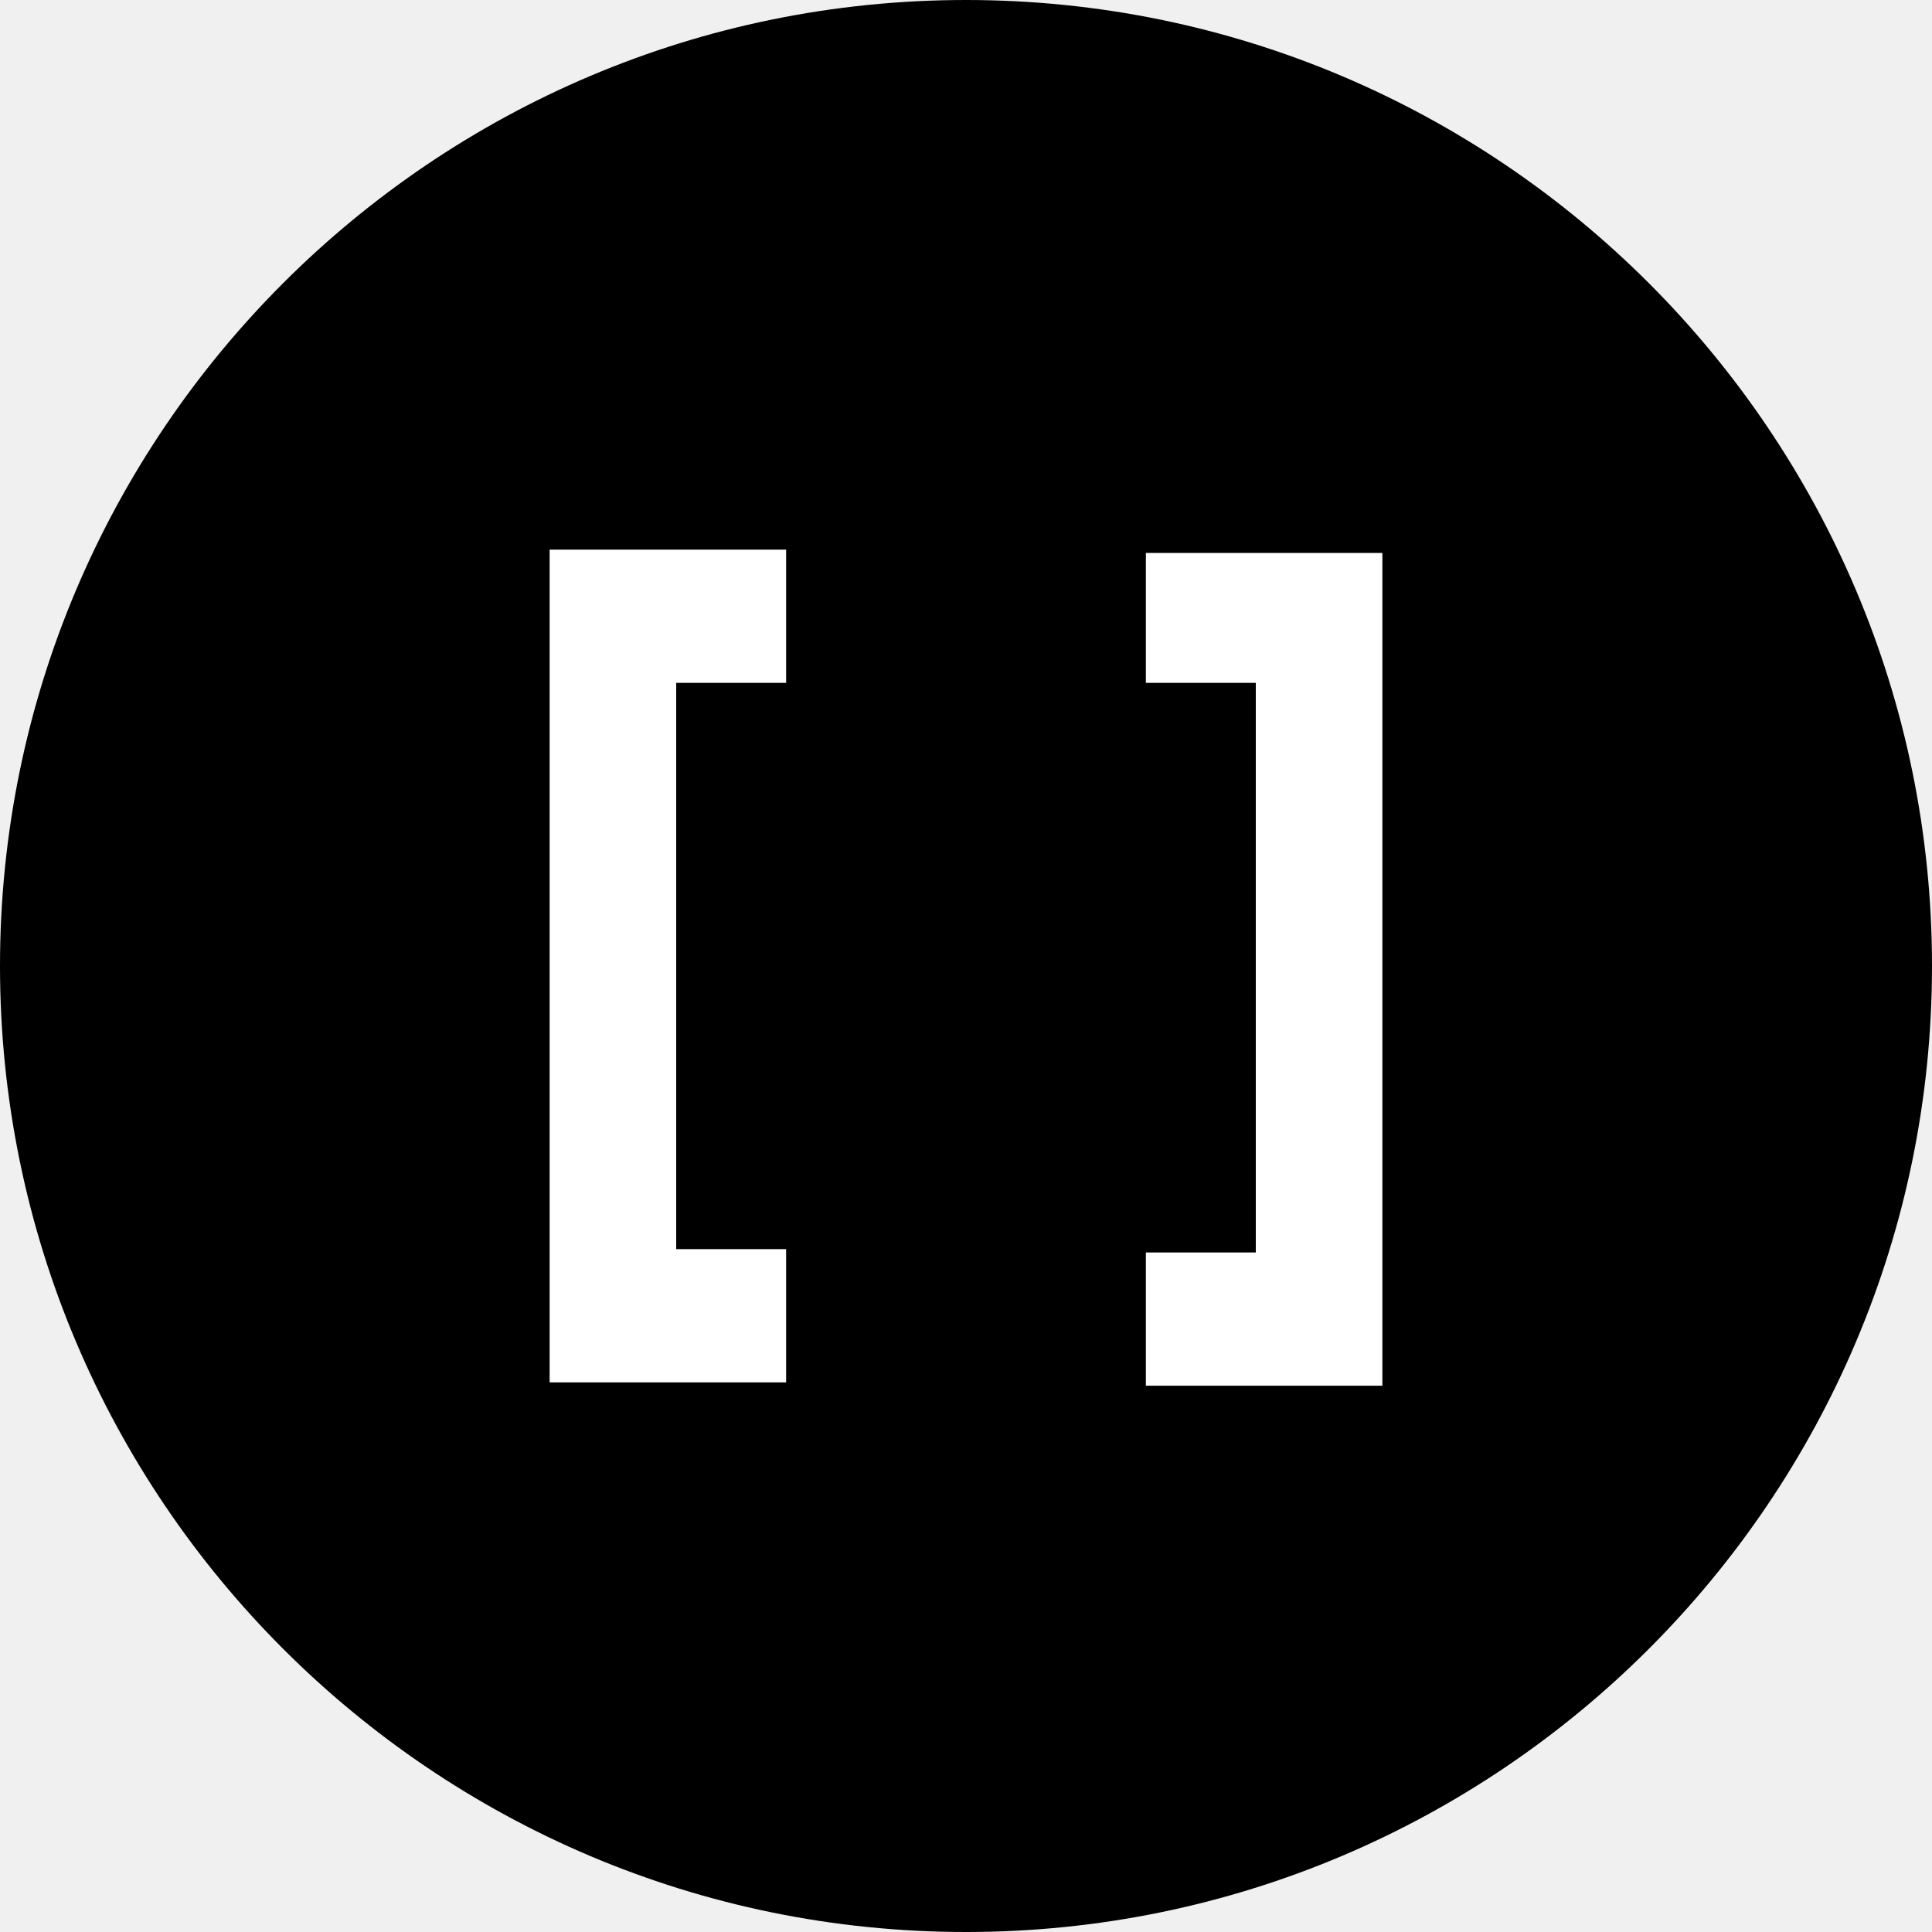
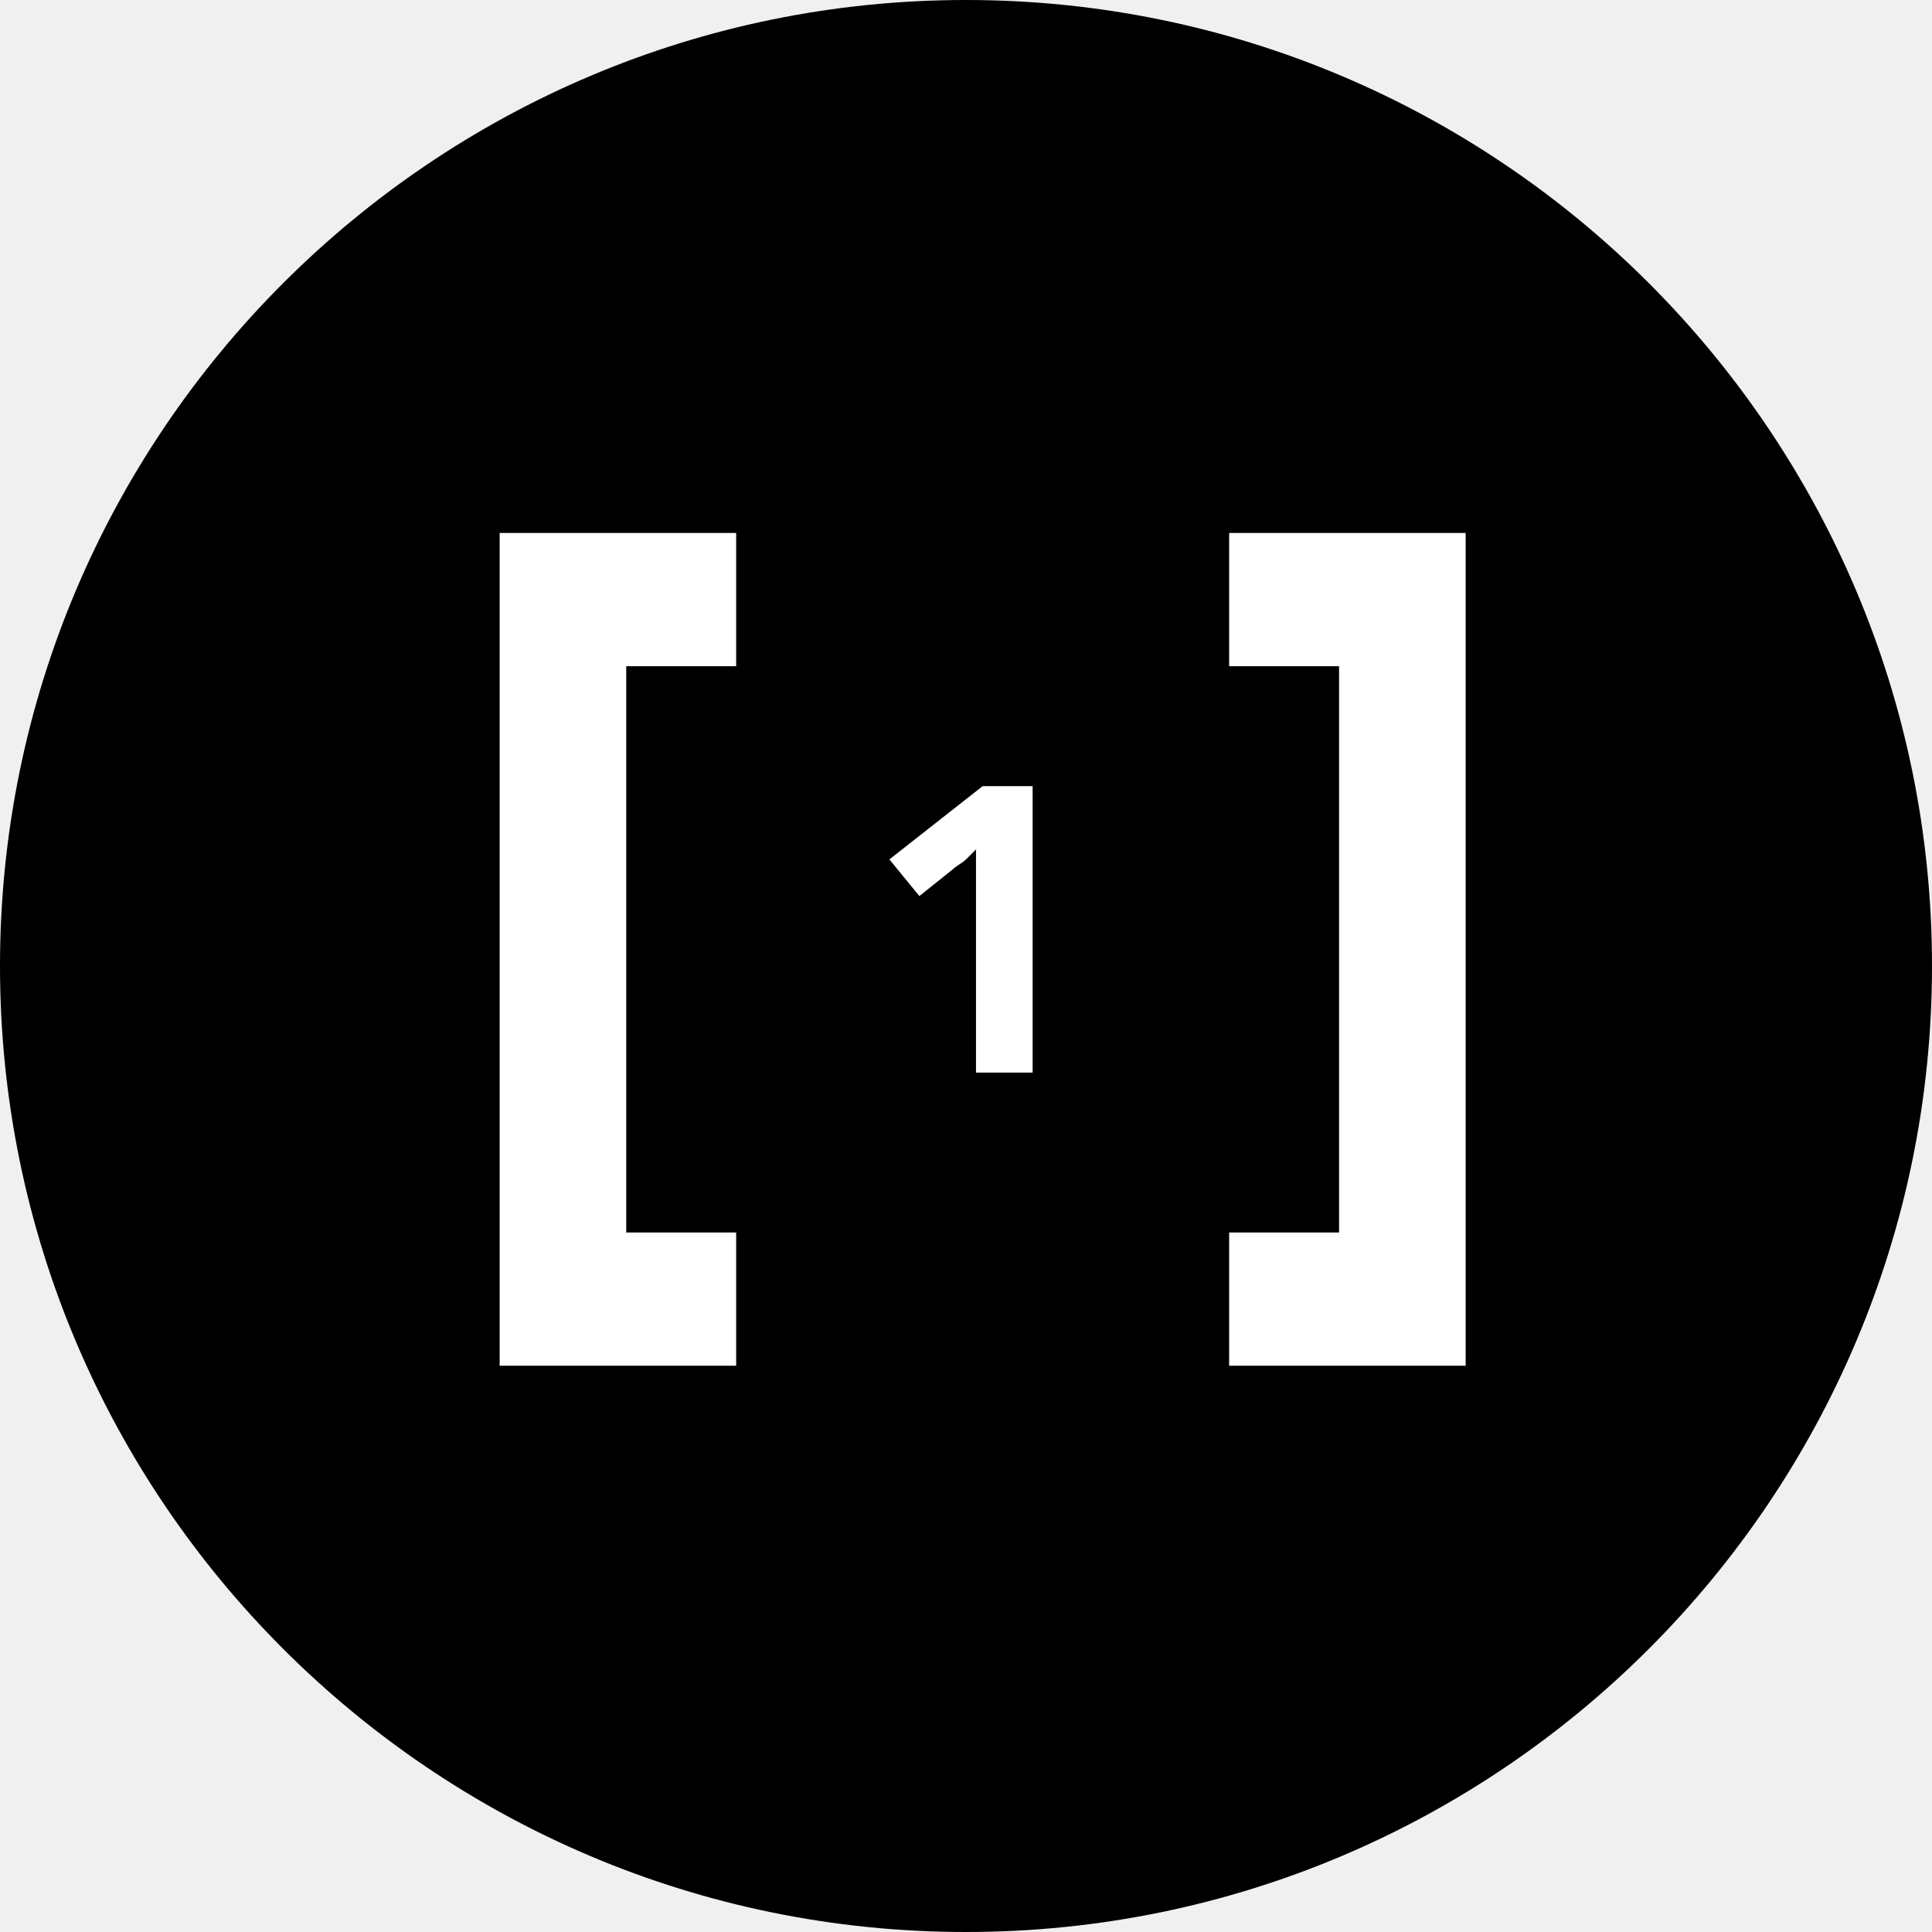
<svg xmlns="http://www.w3.org/2000/svg" viewBox="0 0 58 58">
-   <style>
-     .st2{fill:#fff}
-   </style>
  <path d="M29 58c16 0 29-13 29-29S45 0 29 0 0 13 0 29s13 29 29 29z" />
-   <g transform="translate(16 16)">
-     <path class="st2" d="M18.4.5v4h3.3v17.1h-3.3v4h7.1V.6h-7.1z" />
-     <path class="st2" d="M.5.5v25h7.1v-4H4.3v-17h3.3v-4H.5z" />
+   <g fill="#FFF">
+     <path d="M36.9 16v4h3.3v17h-3.3v4H44V16h-7.1z" />
+     <path d="M15 16v25h7.1v-4h-3.3V20h3.3v-4H15z" />
+     <path d="M31.1 32.2h-1.8v-5-.8-.9l-.3.3c-.1.1-.3.2-.4.3l-1 .8-.9-1.1 2.8-2.2H31v8.6z" />
  </g>
</svg>
